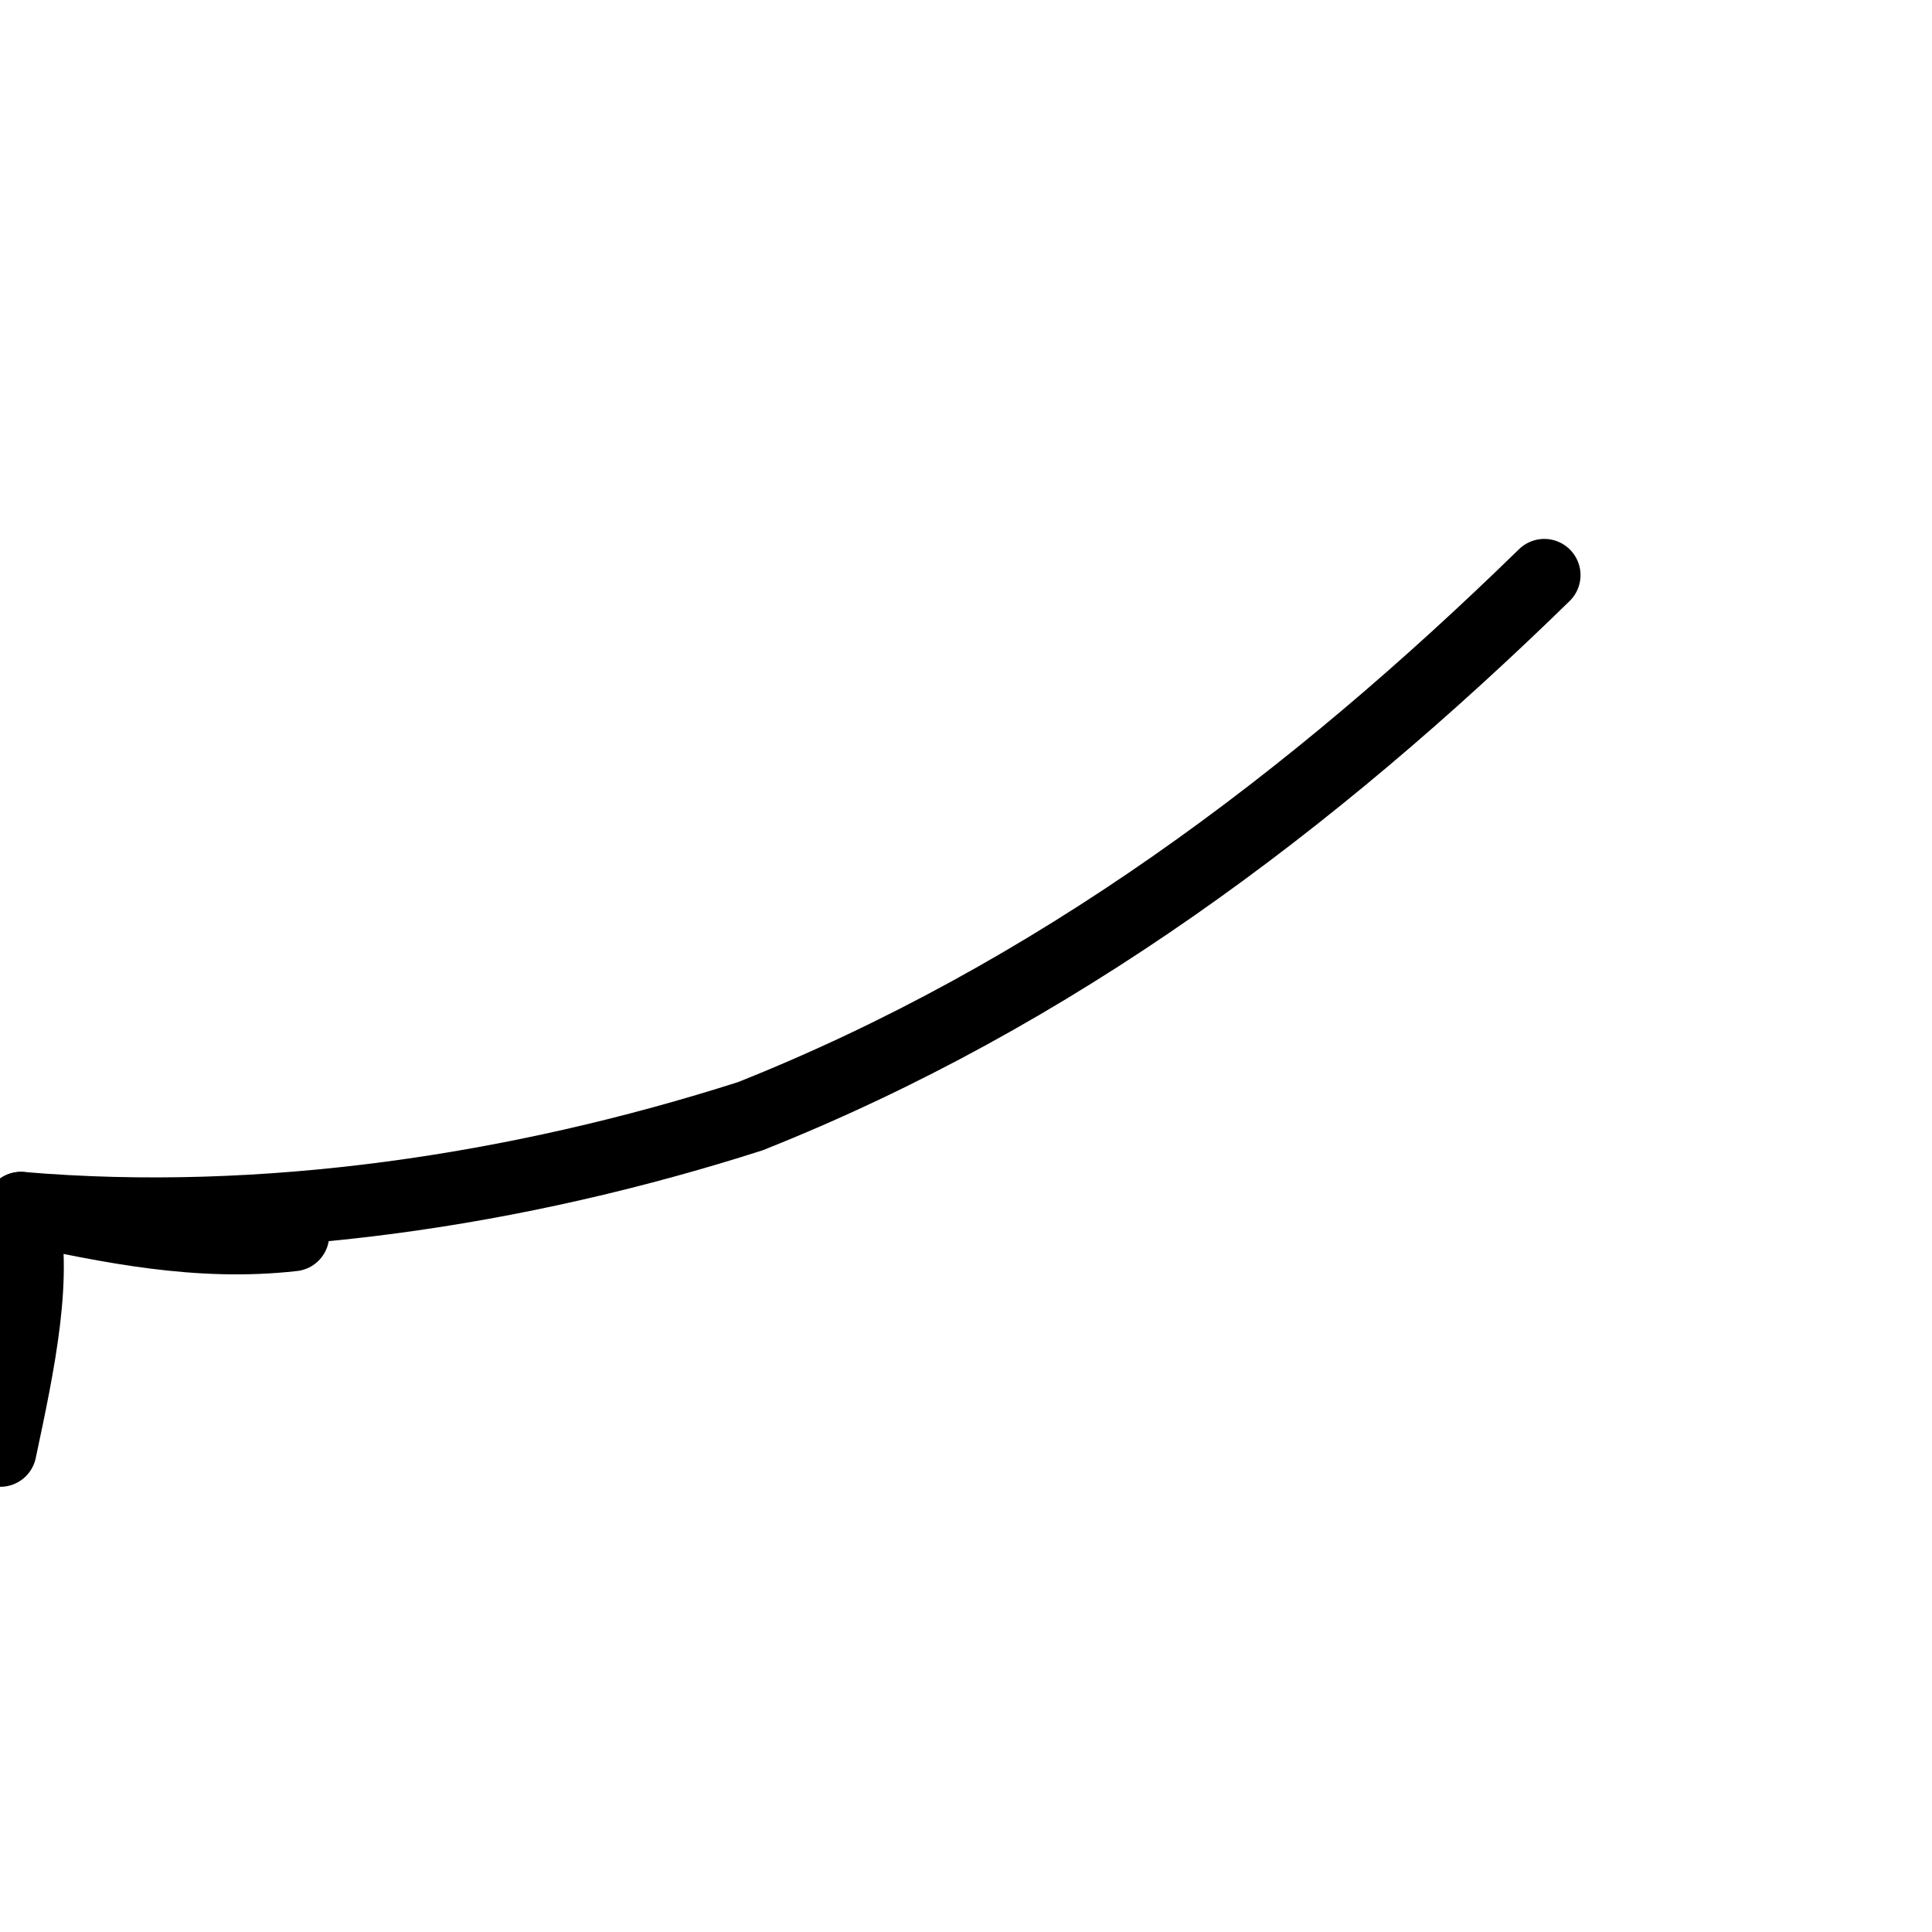
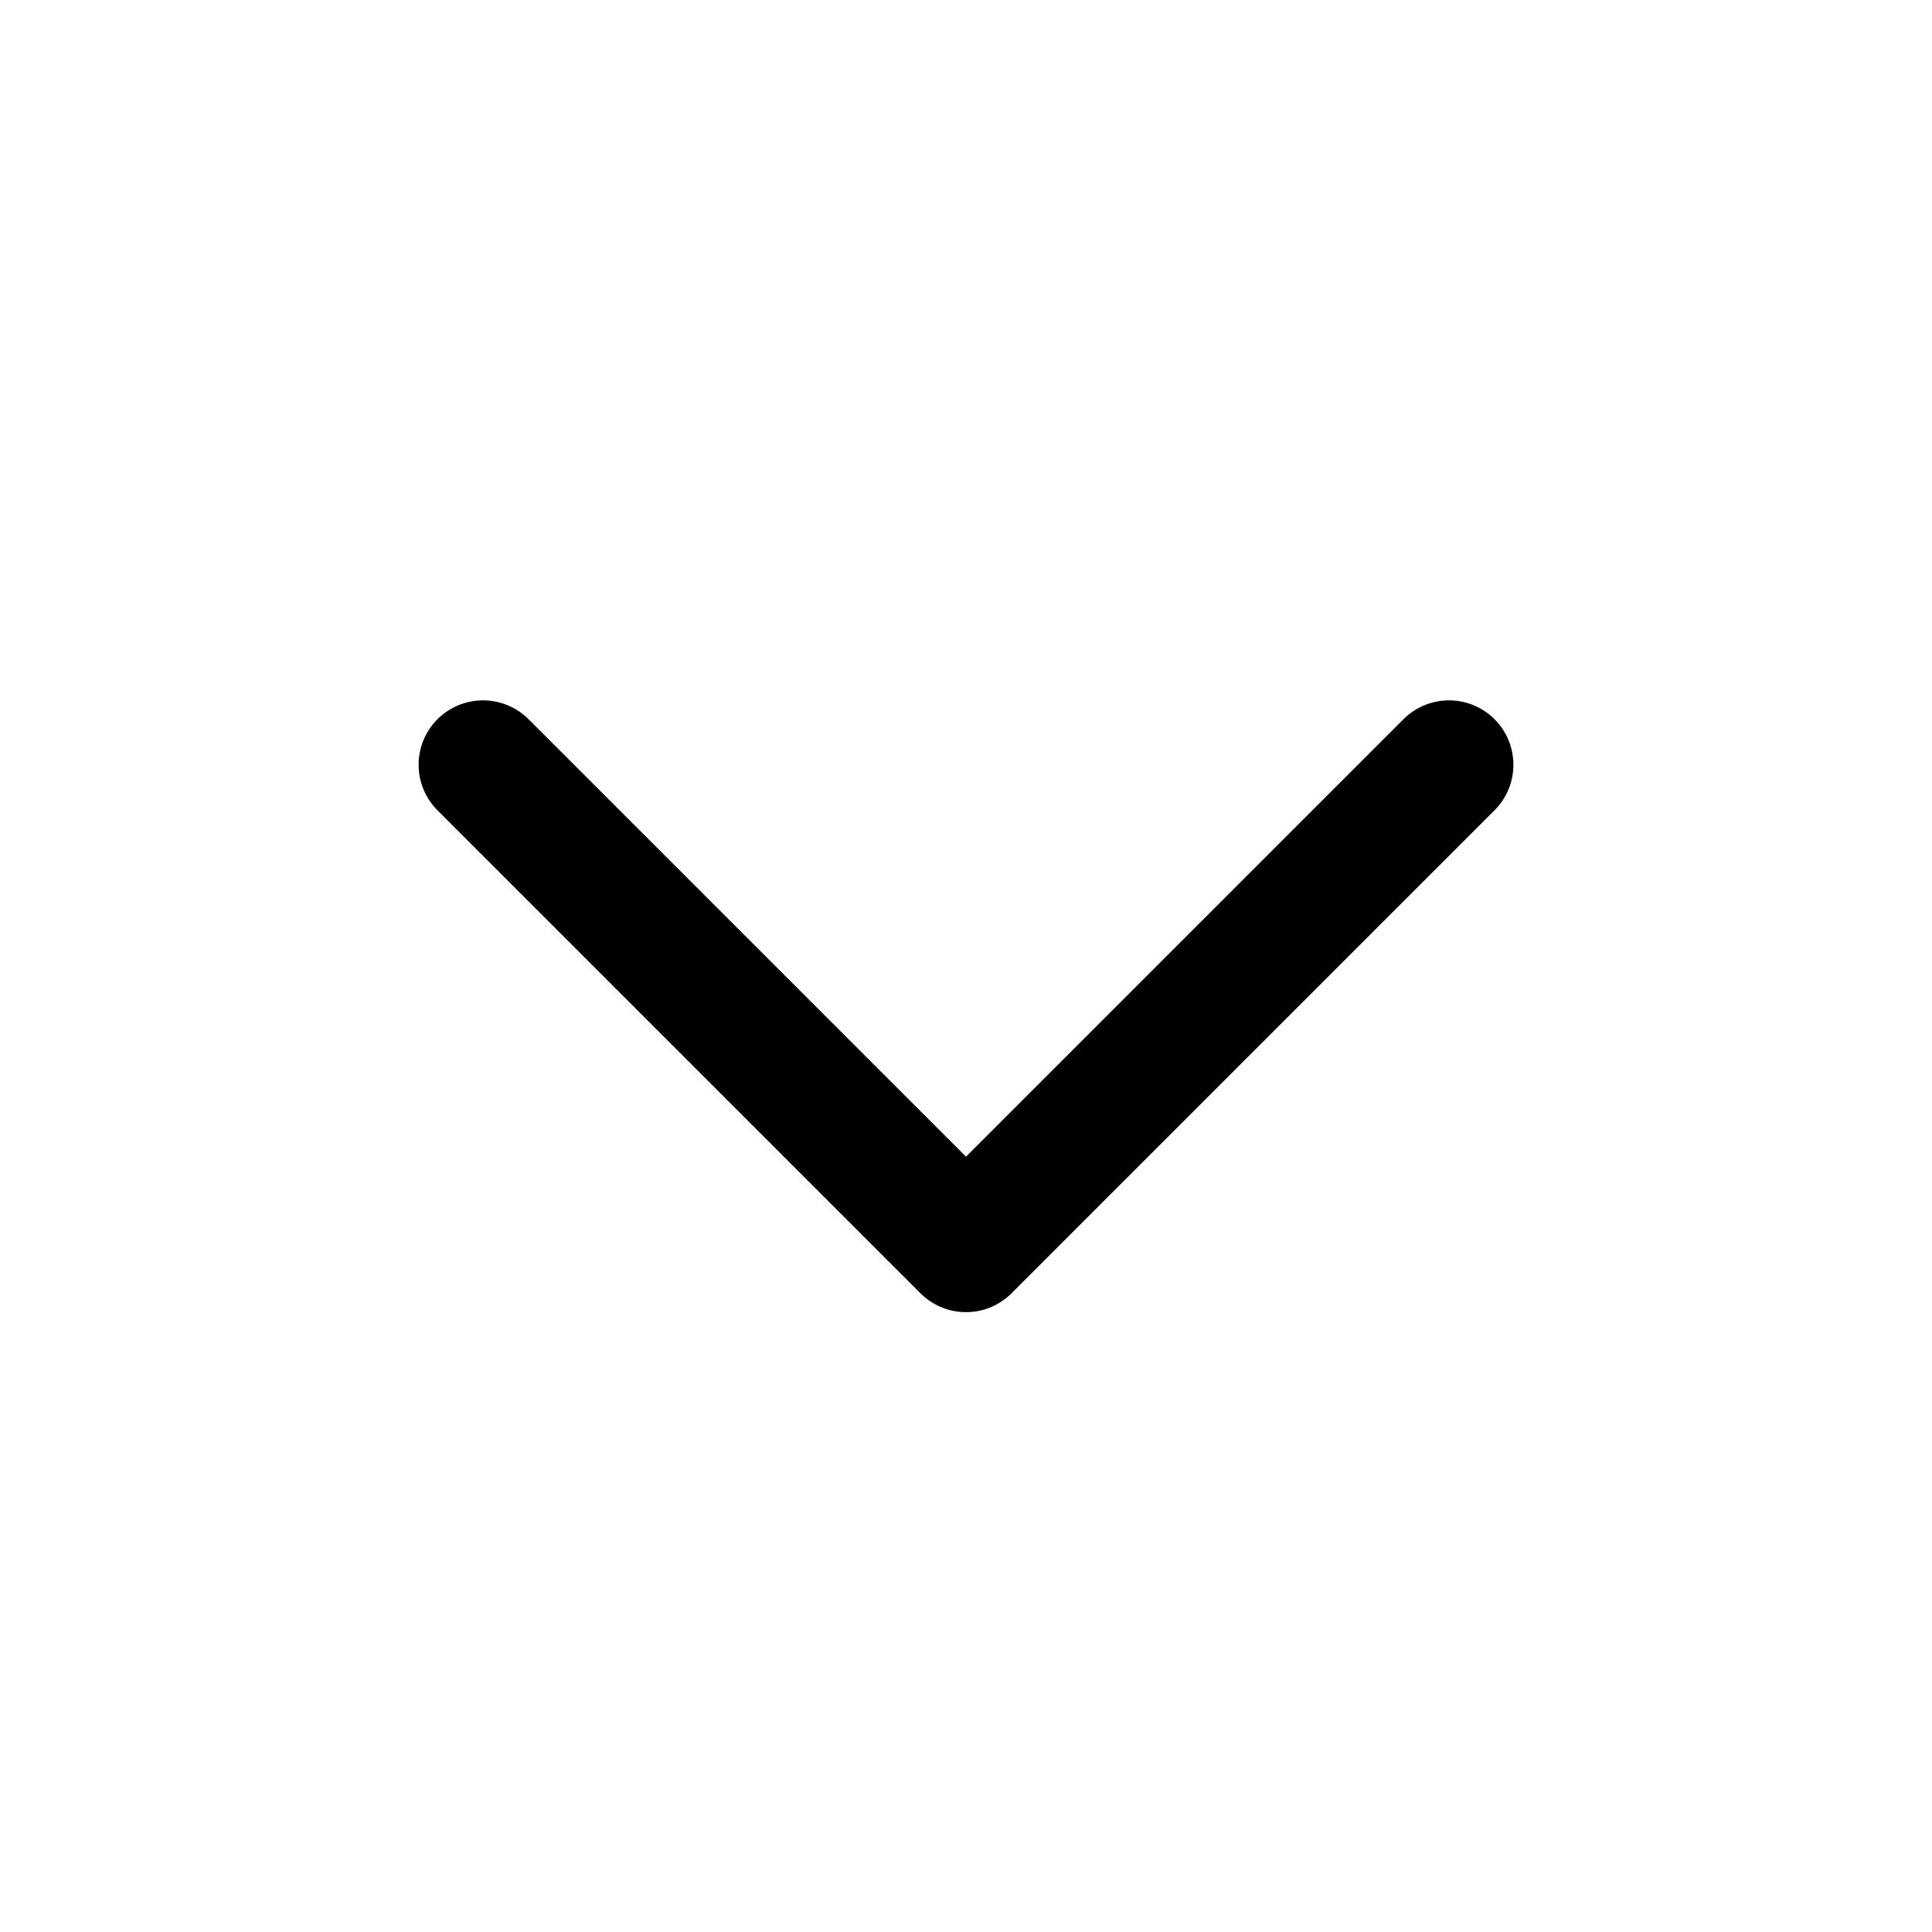
- <svg xmlns="http://www.w3.org/2000/svg" viewBox="0 0 64 64" fill="none" aria-hidden="true" style="transform: rotate(12deg);">
-   <path d="M54 8c-6 9-13 17-22 23-7 4-15 7-23 8" stroke="currentColor" stroke-width="2.4" stroke-linecap="round" fill="none" />
-   <path d="M9 39c1 2 1 5 1 8M9 39c3 0 6 0 9-1" stroke="currentColor" stroke-width="2.4" stroke-linecap="round" stroke-linejoin="round" fill="none" />
+ <svg xmlns="http://www.w3.org/2000/svg" viewBox="0 0 24 24" fill="none" aria-hidden="true">
+   <path d="M6 9.5 12 15.5 18 9.5" stroke="currentColor" stroke-width="1.6" stroke-linecap="round" stroke-linejoin="round" />
</svg>
